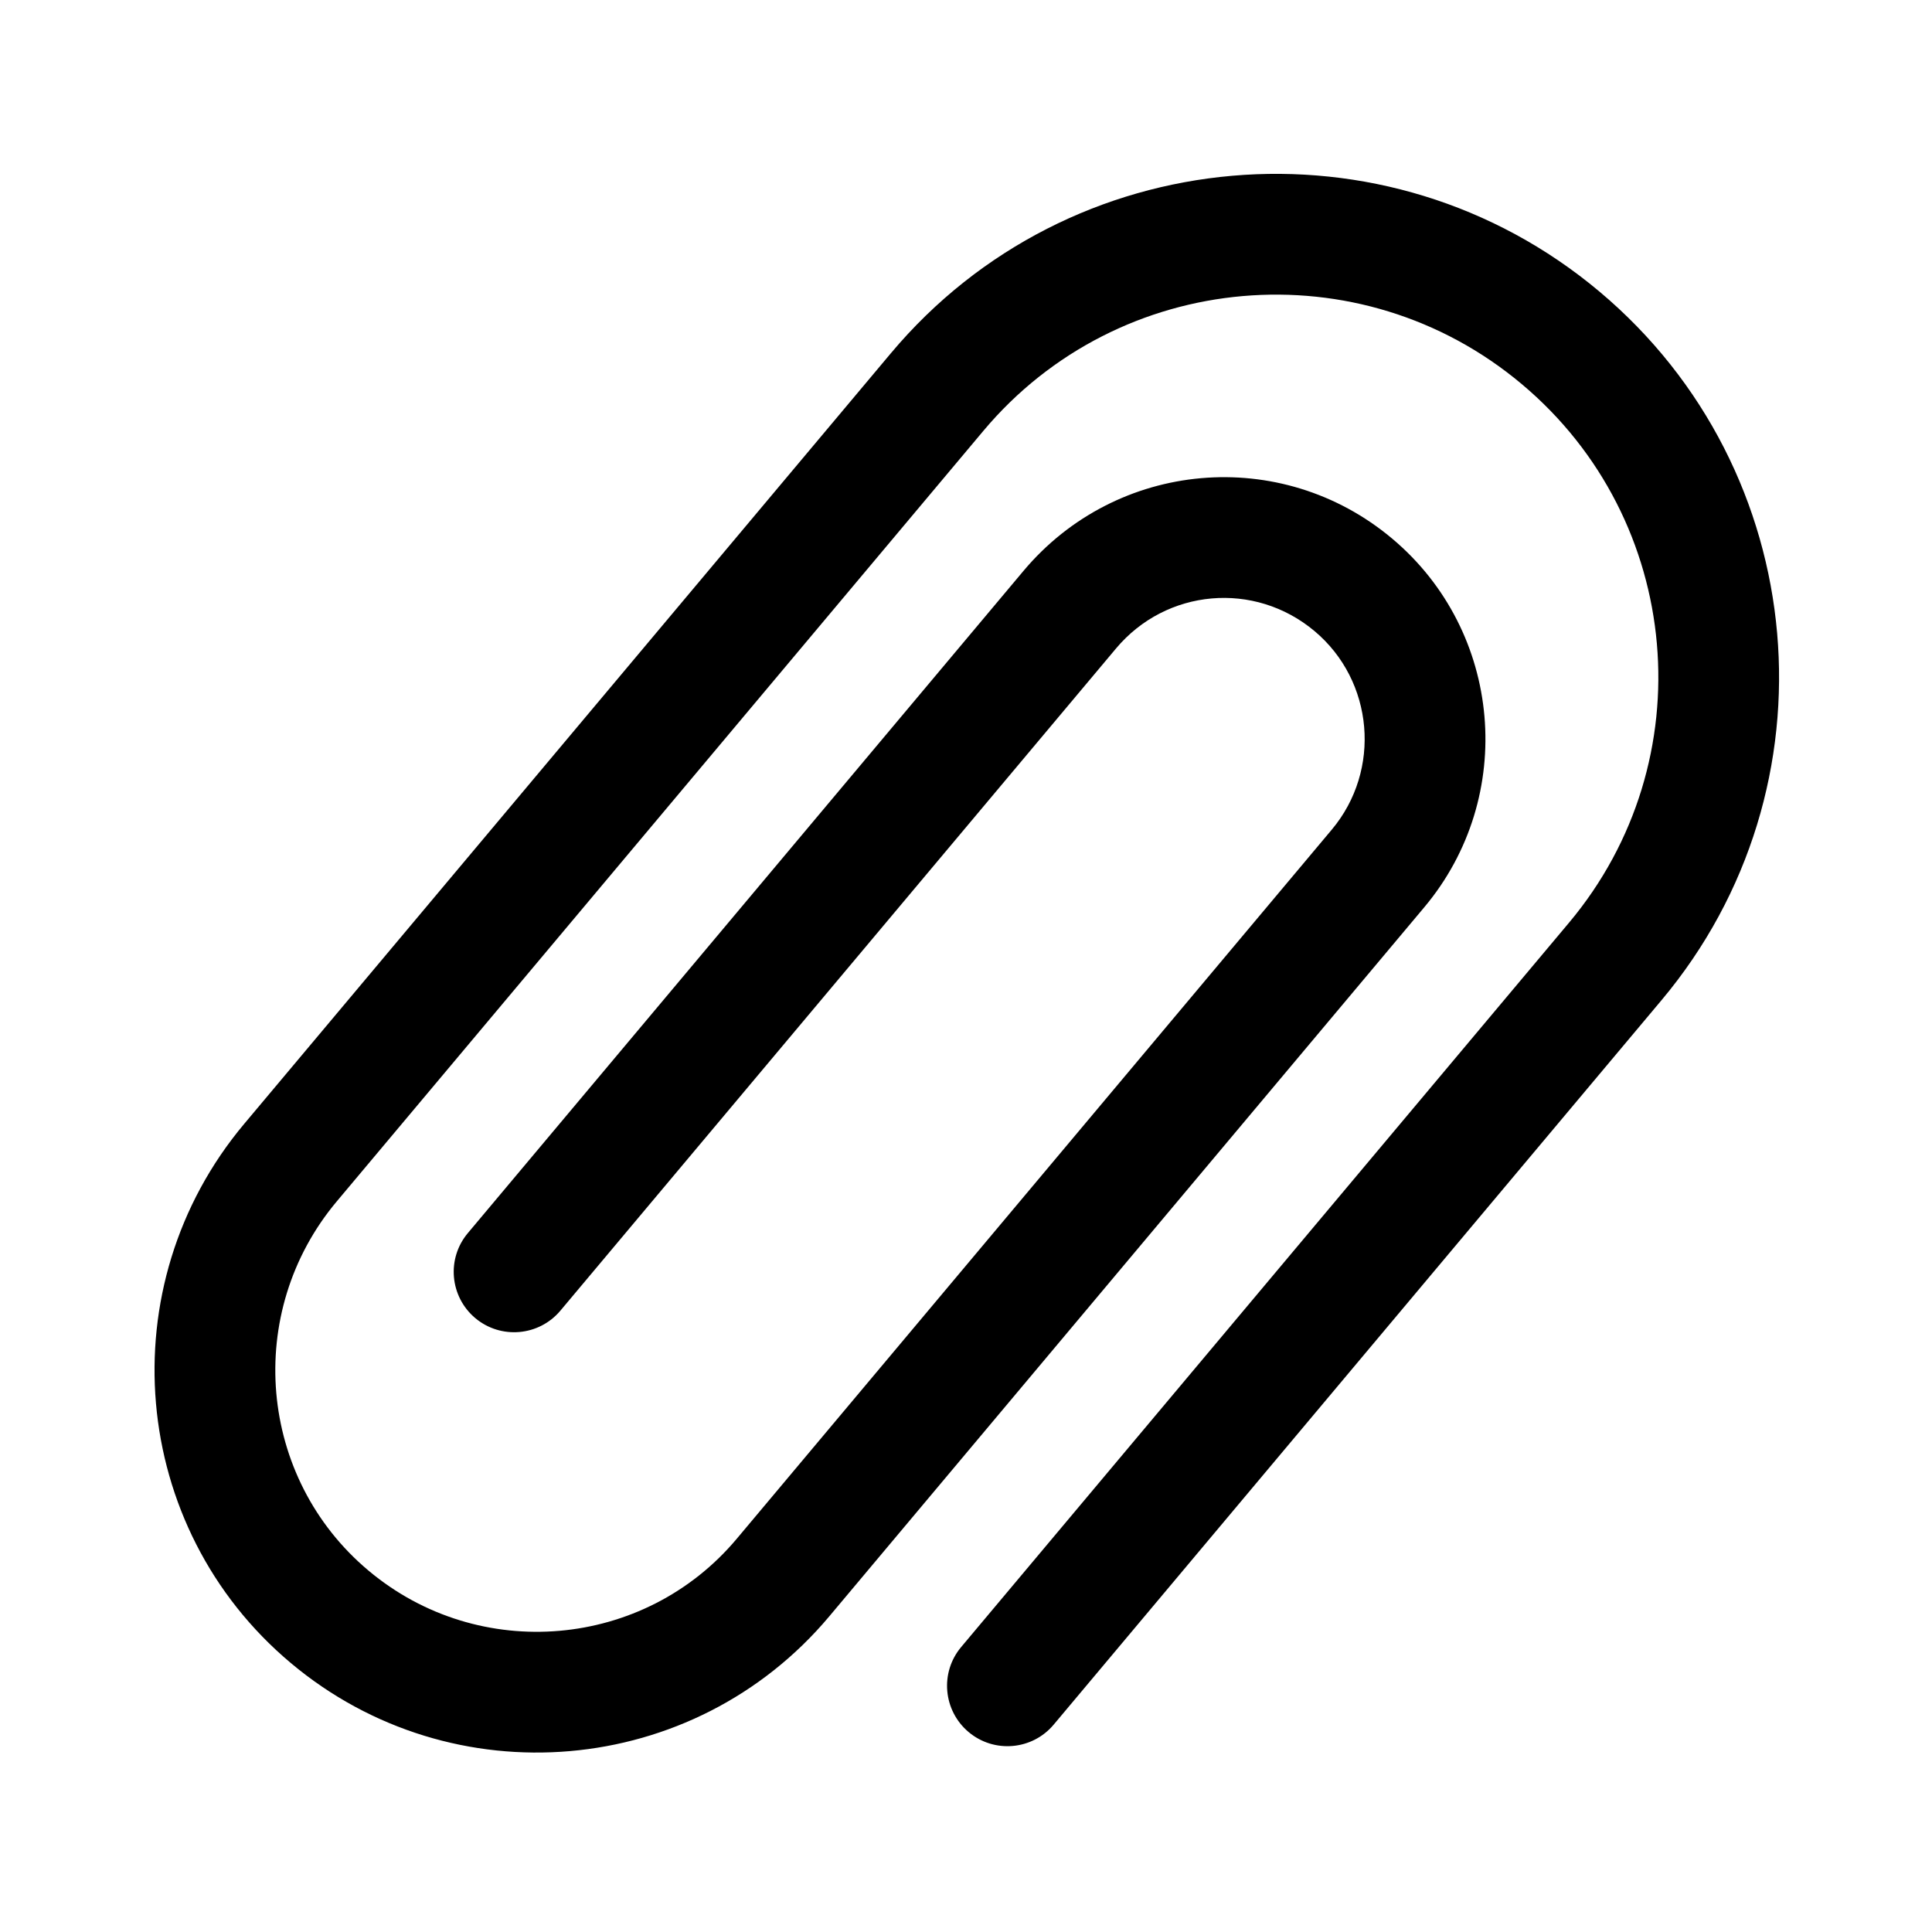
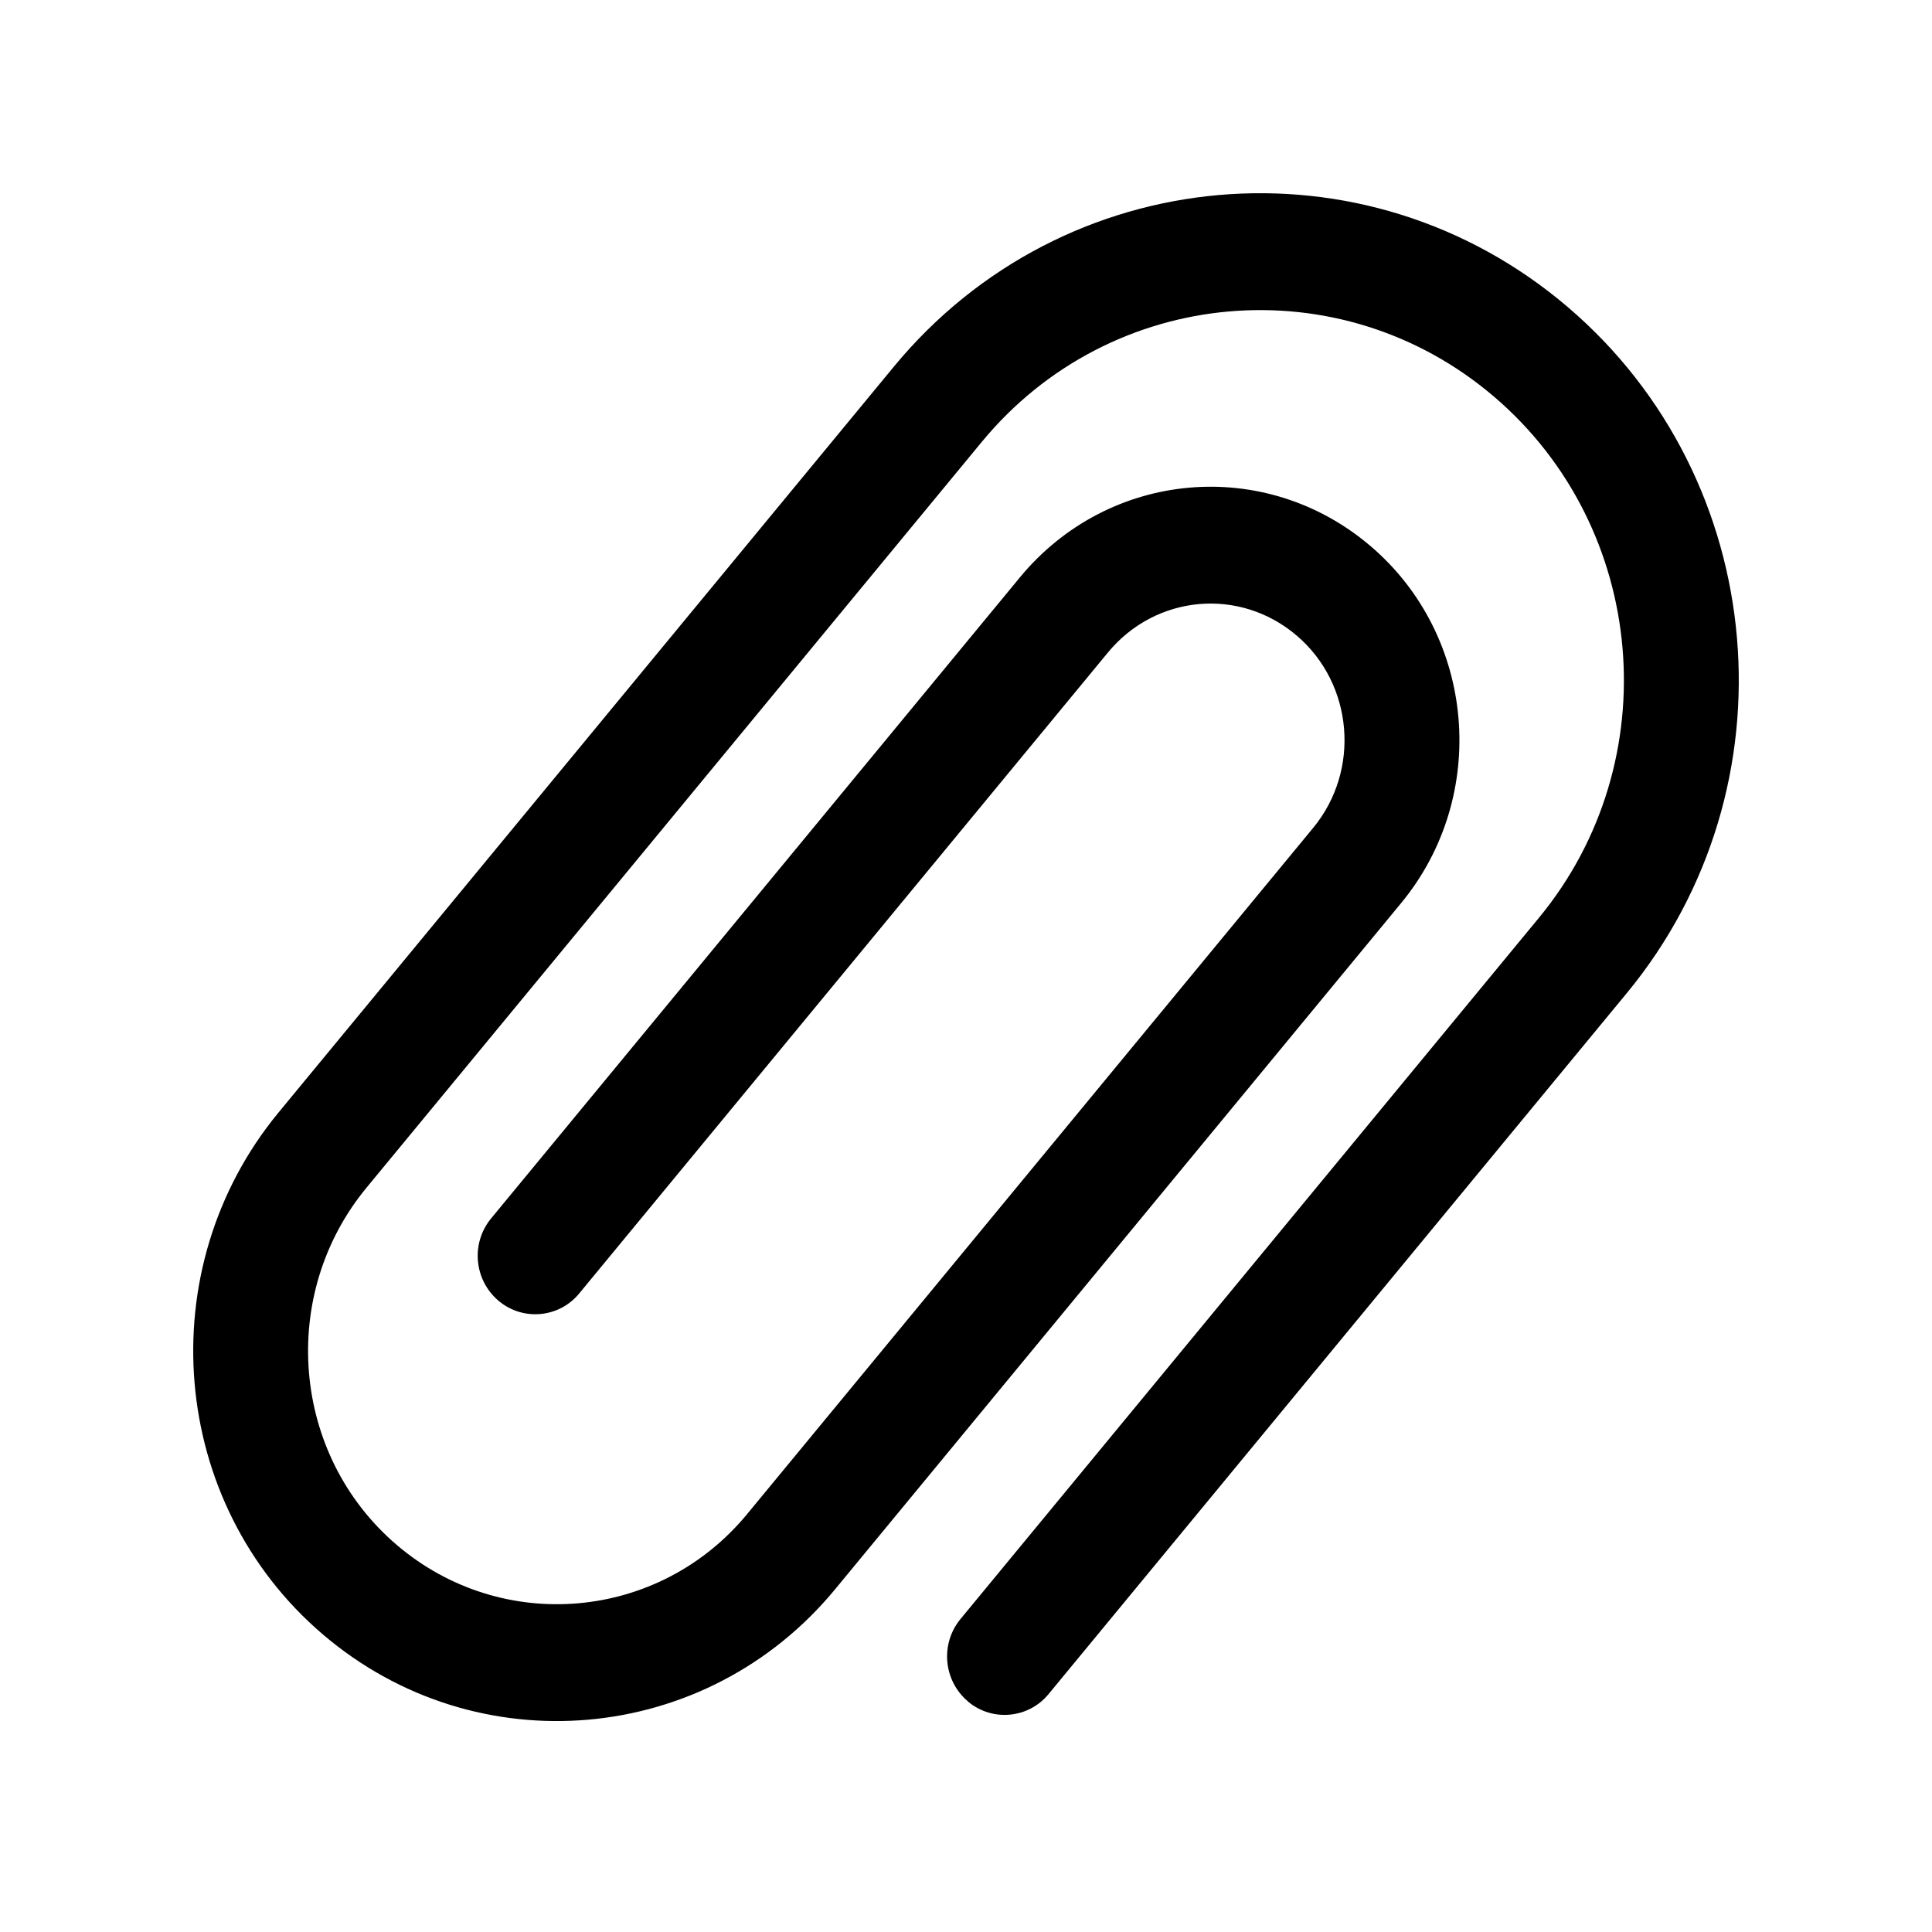
<svg id="clip" viewBox="0 0 20 20">
-   <path d="M4.92,13.645 L4.92,13.645 C4.656,13.423 4.621,13.029 4.843,12.765 L10.595,5.91 C11.558,4.762 13.261,4.61 14.411,5.575 C15.556,6.536 15.704,8.248 14.744,9.392 L8.585,16.732 C7.182,18.404 4.684,18.62 3.011,17.216 C1.337,15.812 1.122,13.309 2.528,11.634 L9.222,3.657 C11.068,1.456 14.356,1.171 16.557,3.018 C18.759,4.867 19.047,8.153 17.2,10.354 L10.908,17.853 C10.686,18.118 10.291,18.152 10.027,17.93 L10.027,17.93 C9.763,17.708 9.728,17.314 9.95,17.05 L16.243,9.551 C17.646,7.878 17.427,5.38 15.753,3.976 C14.081,2.572 11.582,2.789 10.18,4.46 L3.486,12.437 C2.523,13.585 2.67,15.299 3.815,16.259 C4.959,17.219 6.669,17.071 7.627,15.929 L13.786,8.589 C14.303,7.973 14.223,7.049 13.608,6.533 C12.987,6.012 12.073,6.093 11.553,6.713 L5.801,13.568 C5.579,13.832 5.185,13.867 4.92,13.645 Z" />
+   <path d="M5.159,13.464 L5.159,13.464 C4.906,13.248 4.873,12.869 5.084,12.613 L10.558,5.977 C11.475,4.866 13.094,4.72 14.189,5.654 C15.278,6.583 15.419,8.24 14.505,9.348 L8.645,16.452 C7.311,18.07 4.934,18.278 3.343,16.92 C1.75,15.561 1.546,13.139 2.883,11.517 L9.252,3.797 C11.008,1.667 14.136,1.392 16.23,3.179 C18.326,4.968 18.599,8.149 16.842,10.279 L10.854,17.538 C10.647,17.789 10.276,17.825 10.025,17.618 C10.023,17.615 10.02,17.613 10.018,17.611 L10.018,17.611 C9.765,17.395 9.732,17.017 9.943,16.76 L15.931,9.501 C17.266,7.883 17.058,5.465 15.466,4.106 C13.875,2.748 11.497,2.957 10.163,4.575 L3.794,12.295 C2.878,13.405 3.018,15.064 4.107,15.993 C5.196,16.923 6.822,16.78 7.734,15.674 L13.594,8.57 C14.086,7.974 14.01,7.08 13.424,6.58 C12.834,6.076 11.964,6.155 11.469,6.755 L5.995,13.391 C5.788,13.642 5.417,13.677 5.166,13.47 C5.164,13.468 5.161,13.466 5.159,13.464 Z" />
</svg>
